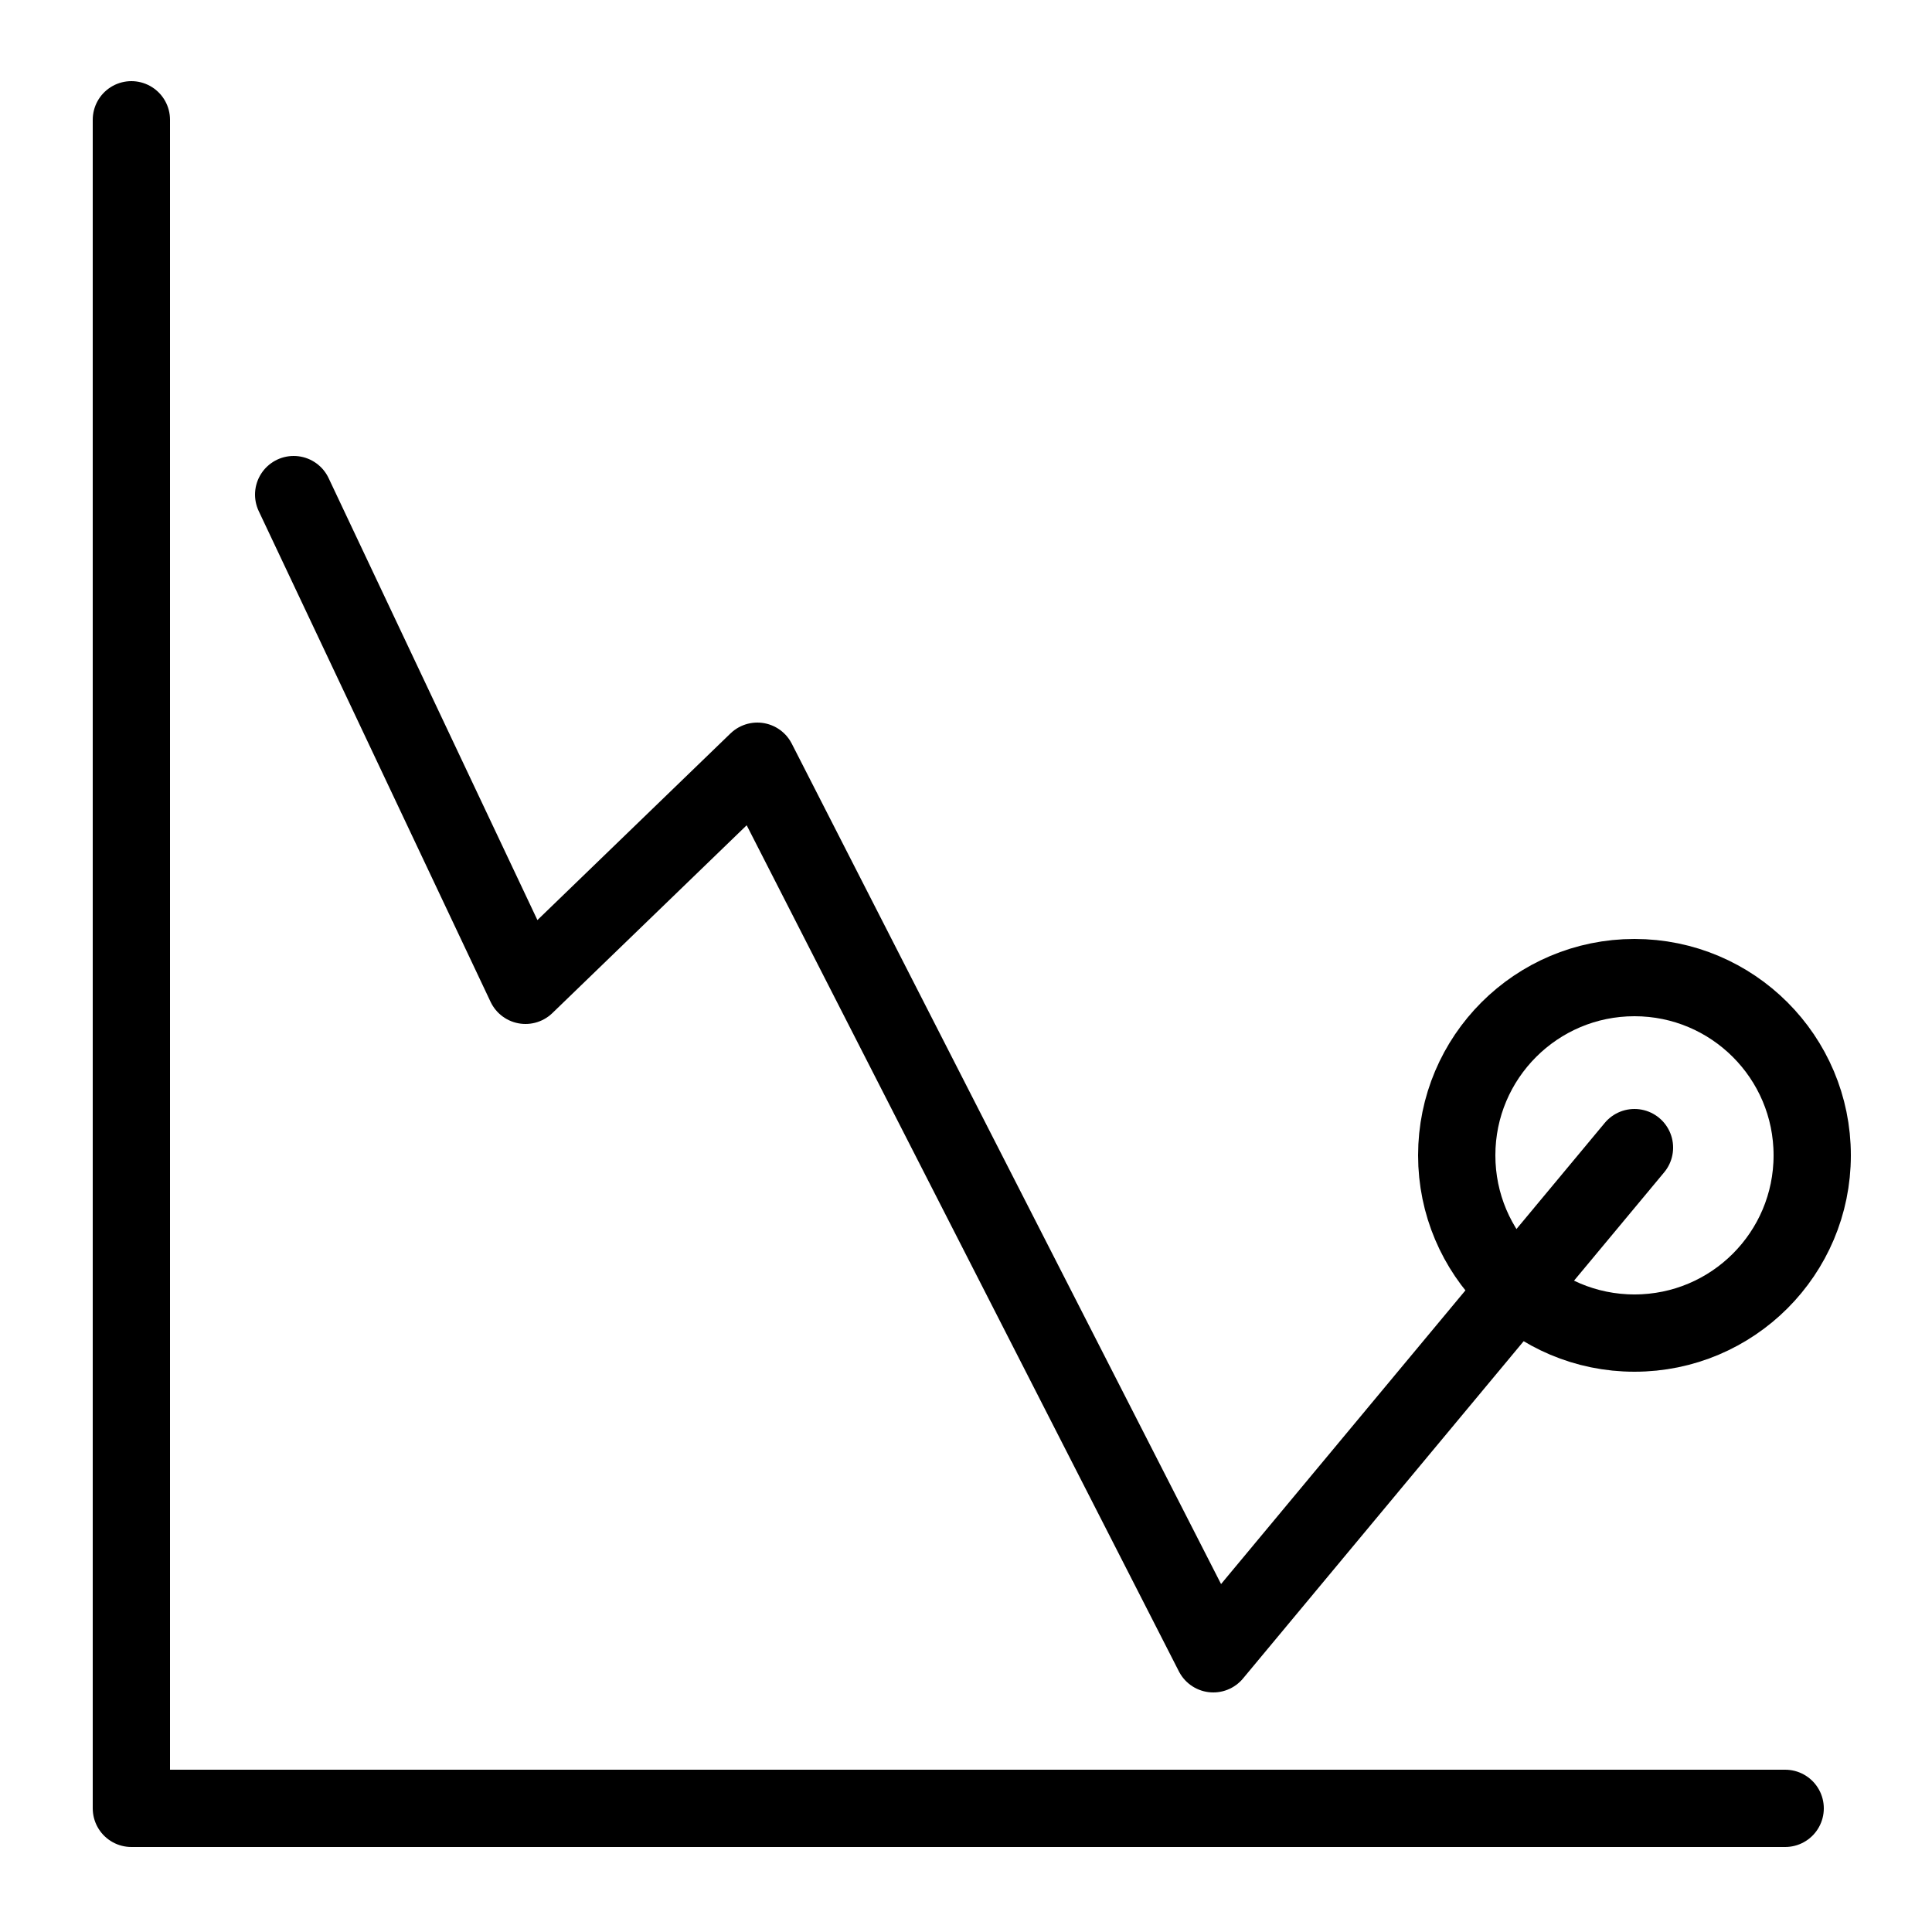
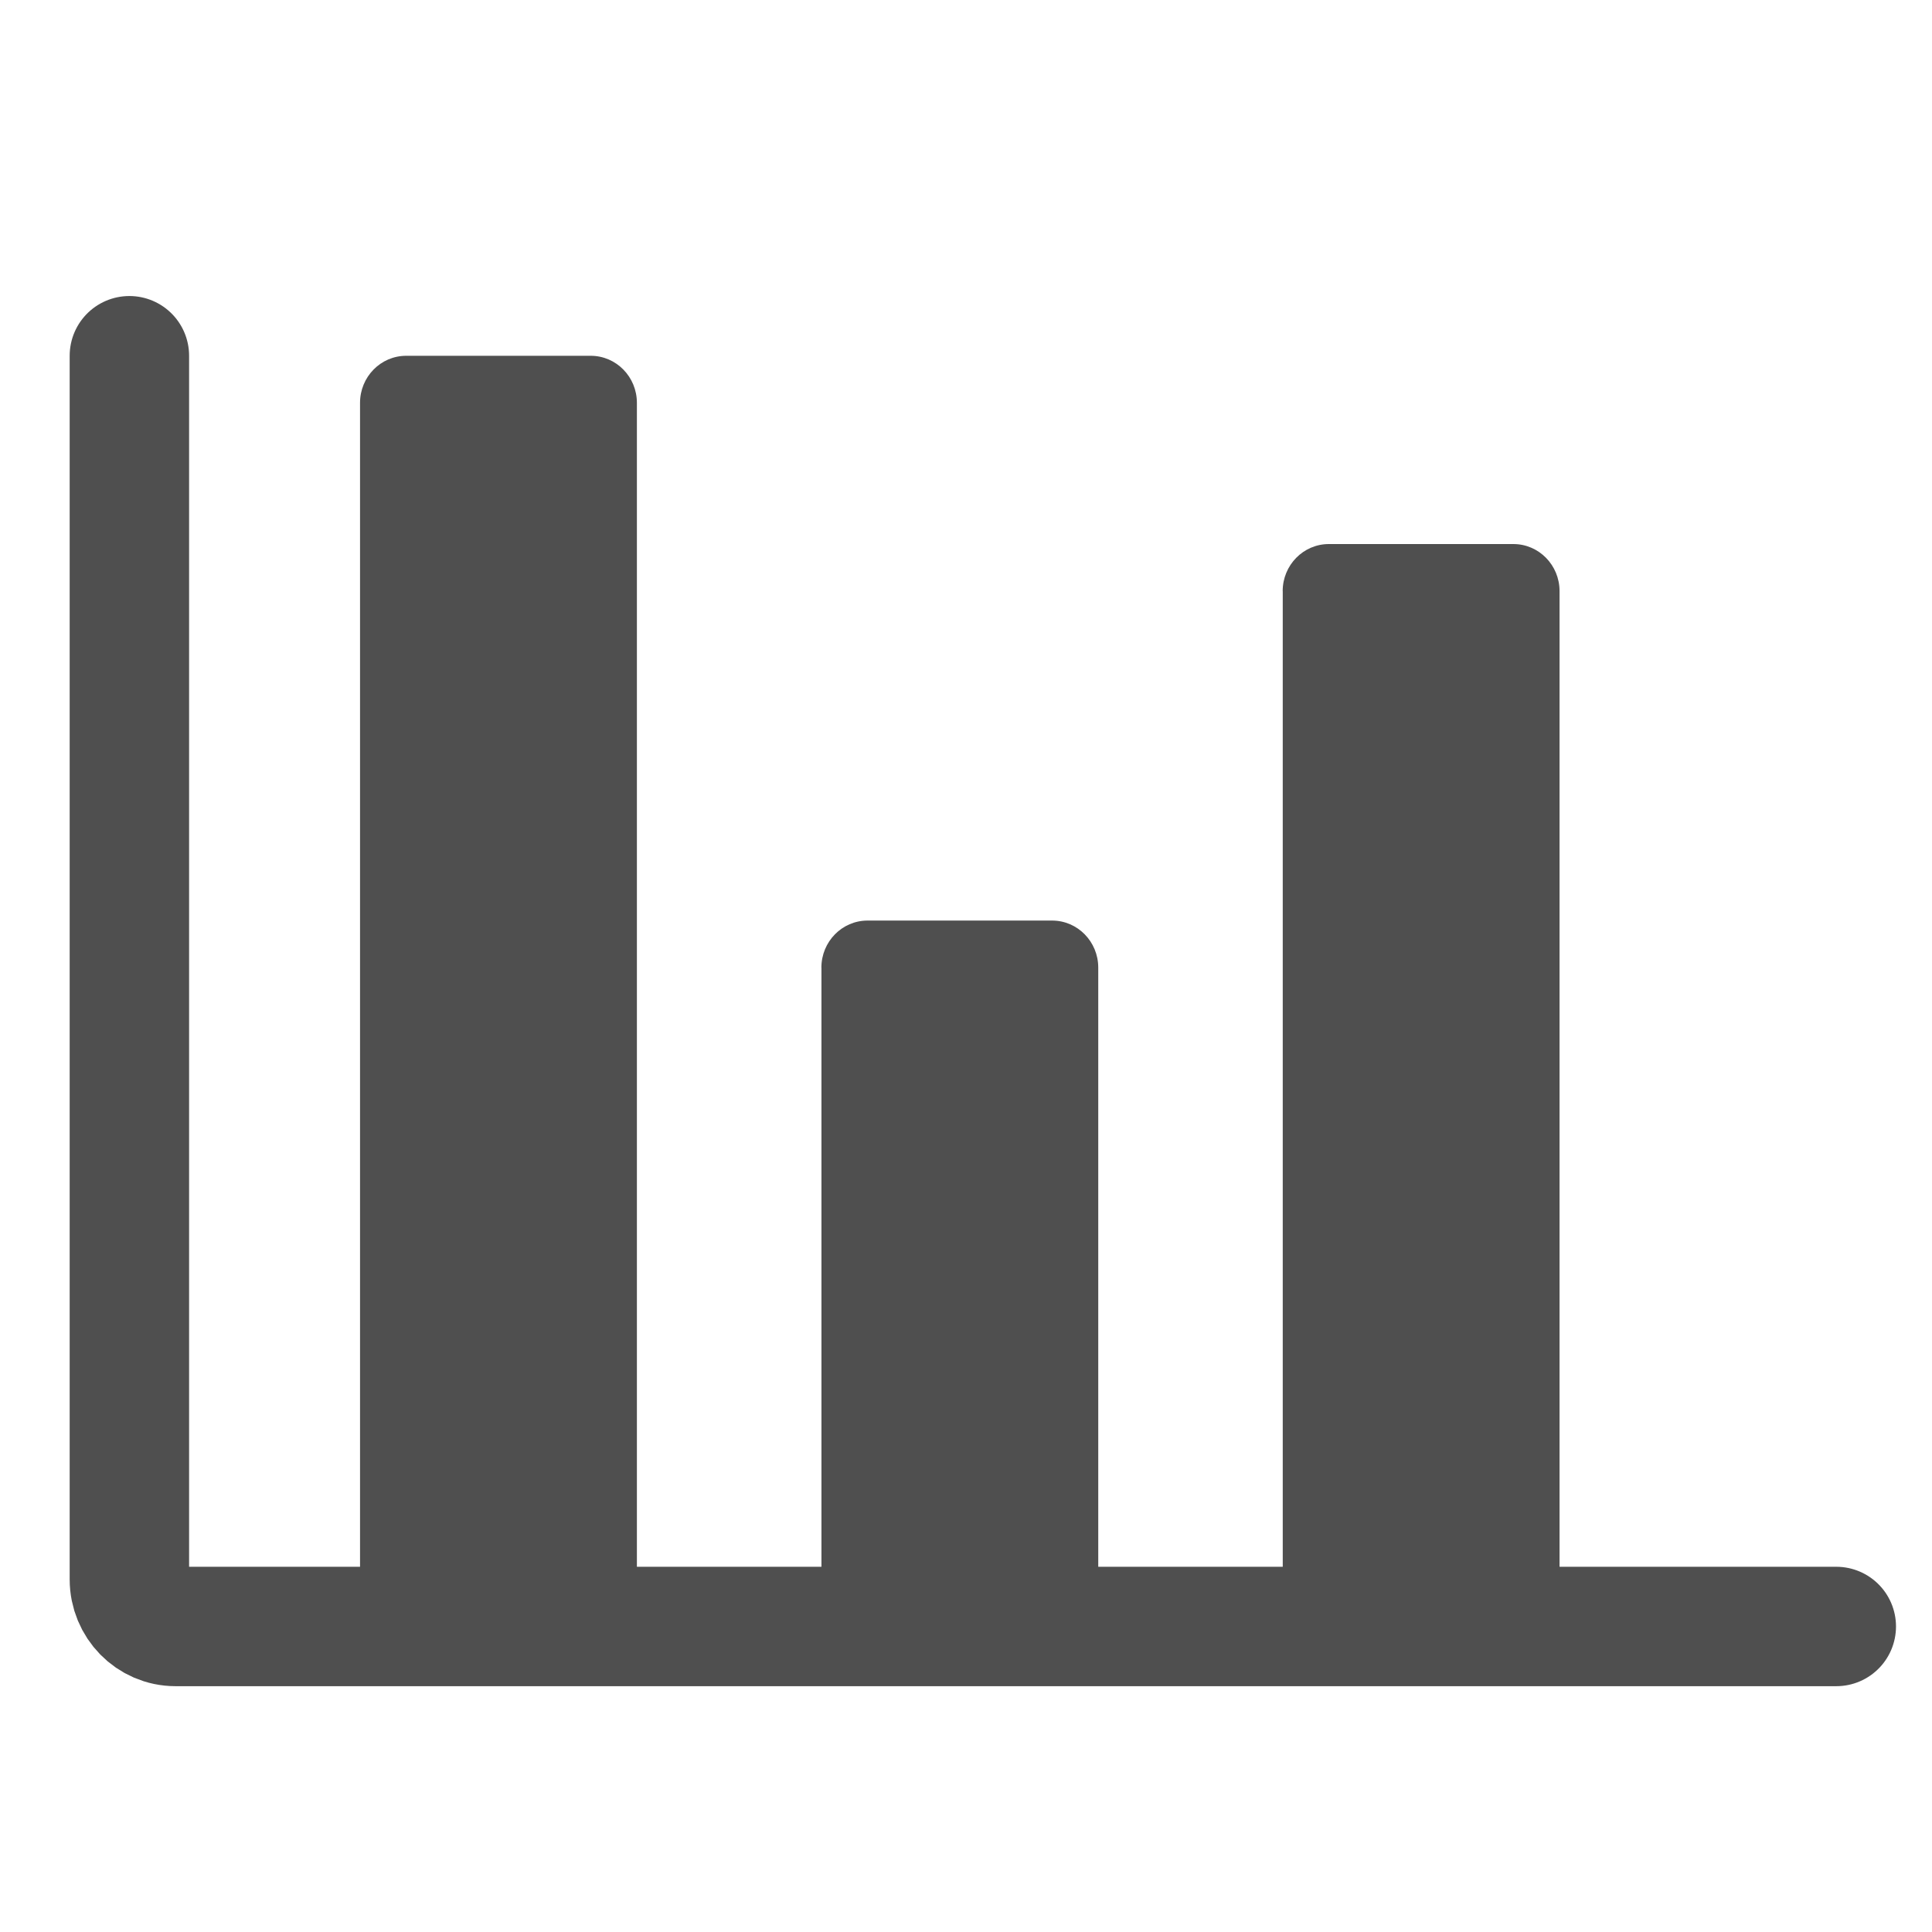
- <svg xmlns="http://www.w3.org/2000/svg" version="1.1" id="Layer_1" x="0px" y="0px" viewBox="0 0 500 500" style="enable-background:new 0 0 500 500;" xml:space="preserve">
+ <svg xmlns="http://www.w3.org/2000/svg" version="1.1" x="0px" y="0px" viewBox="0 0 323.58 323.58" style="enable-background:new 0 0 323.58 323.58;" xml:space="preserve">
  <style type="text/css">
- 	.st0{fill:none;stroke:#000000;stroke-width:20;stroke-linecap:round;stroke-linejoin:round;stroke-miterlimit:10;}
+ 	.st0{fill:#4F4F4F;}
+ 	.st1{fill:none;stroke:#4F4F4F;stroke-width:20;stroke-linecap:round;stroke-linejoin:round;stroke-miterlimit:10;}
</style>
-   <polyline class="st0" points="34,31 34,468 462,468 " />
-   <polyline class="st0" points="76,128 136,255 196,197 314,428 423,297 " />
-   <circle class="st0" cx="423" cy="299" r="46" />
+   <g id="Layer_1">
+     <path class="st0" d="M60.3,67.47c0-4.35,3.46-7.88,7.73-7.88h30.91c4.27,0,7.73,3.53,7.73,7.88v204.95H60.3V67.47z" />
+     <path class="st0" d="M137.57,162.06c0-4.35,3.46-7.88,7.73-7.88h30.91c4.27,0,7.73,3.53,7.73,7.88v110.36h-46.36V162.06z" />
+     <path class="st0" d="M214.83,99c0-4.35,3.46-7.88,7.73-7.88h30.91c4.27,0,7.73,3.53,7.73,7.88v173.42h-46.36V99z" />
+     <path class="st1" d="M21.67,59.58v204.95c0,4.35,3.46,7.88,7.73,7.88h278.15" />
+   </g>
+   <g id="Layer_2">
+ </g>
</svg>
